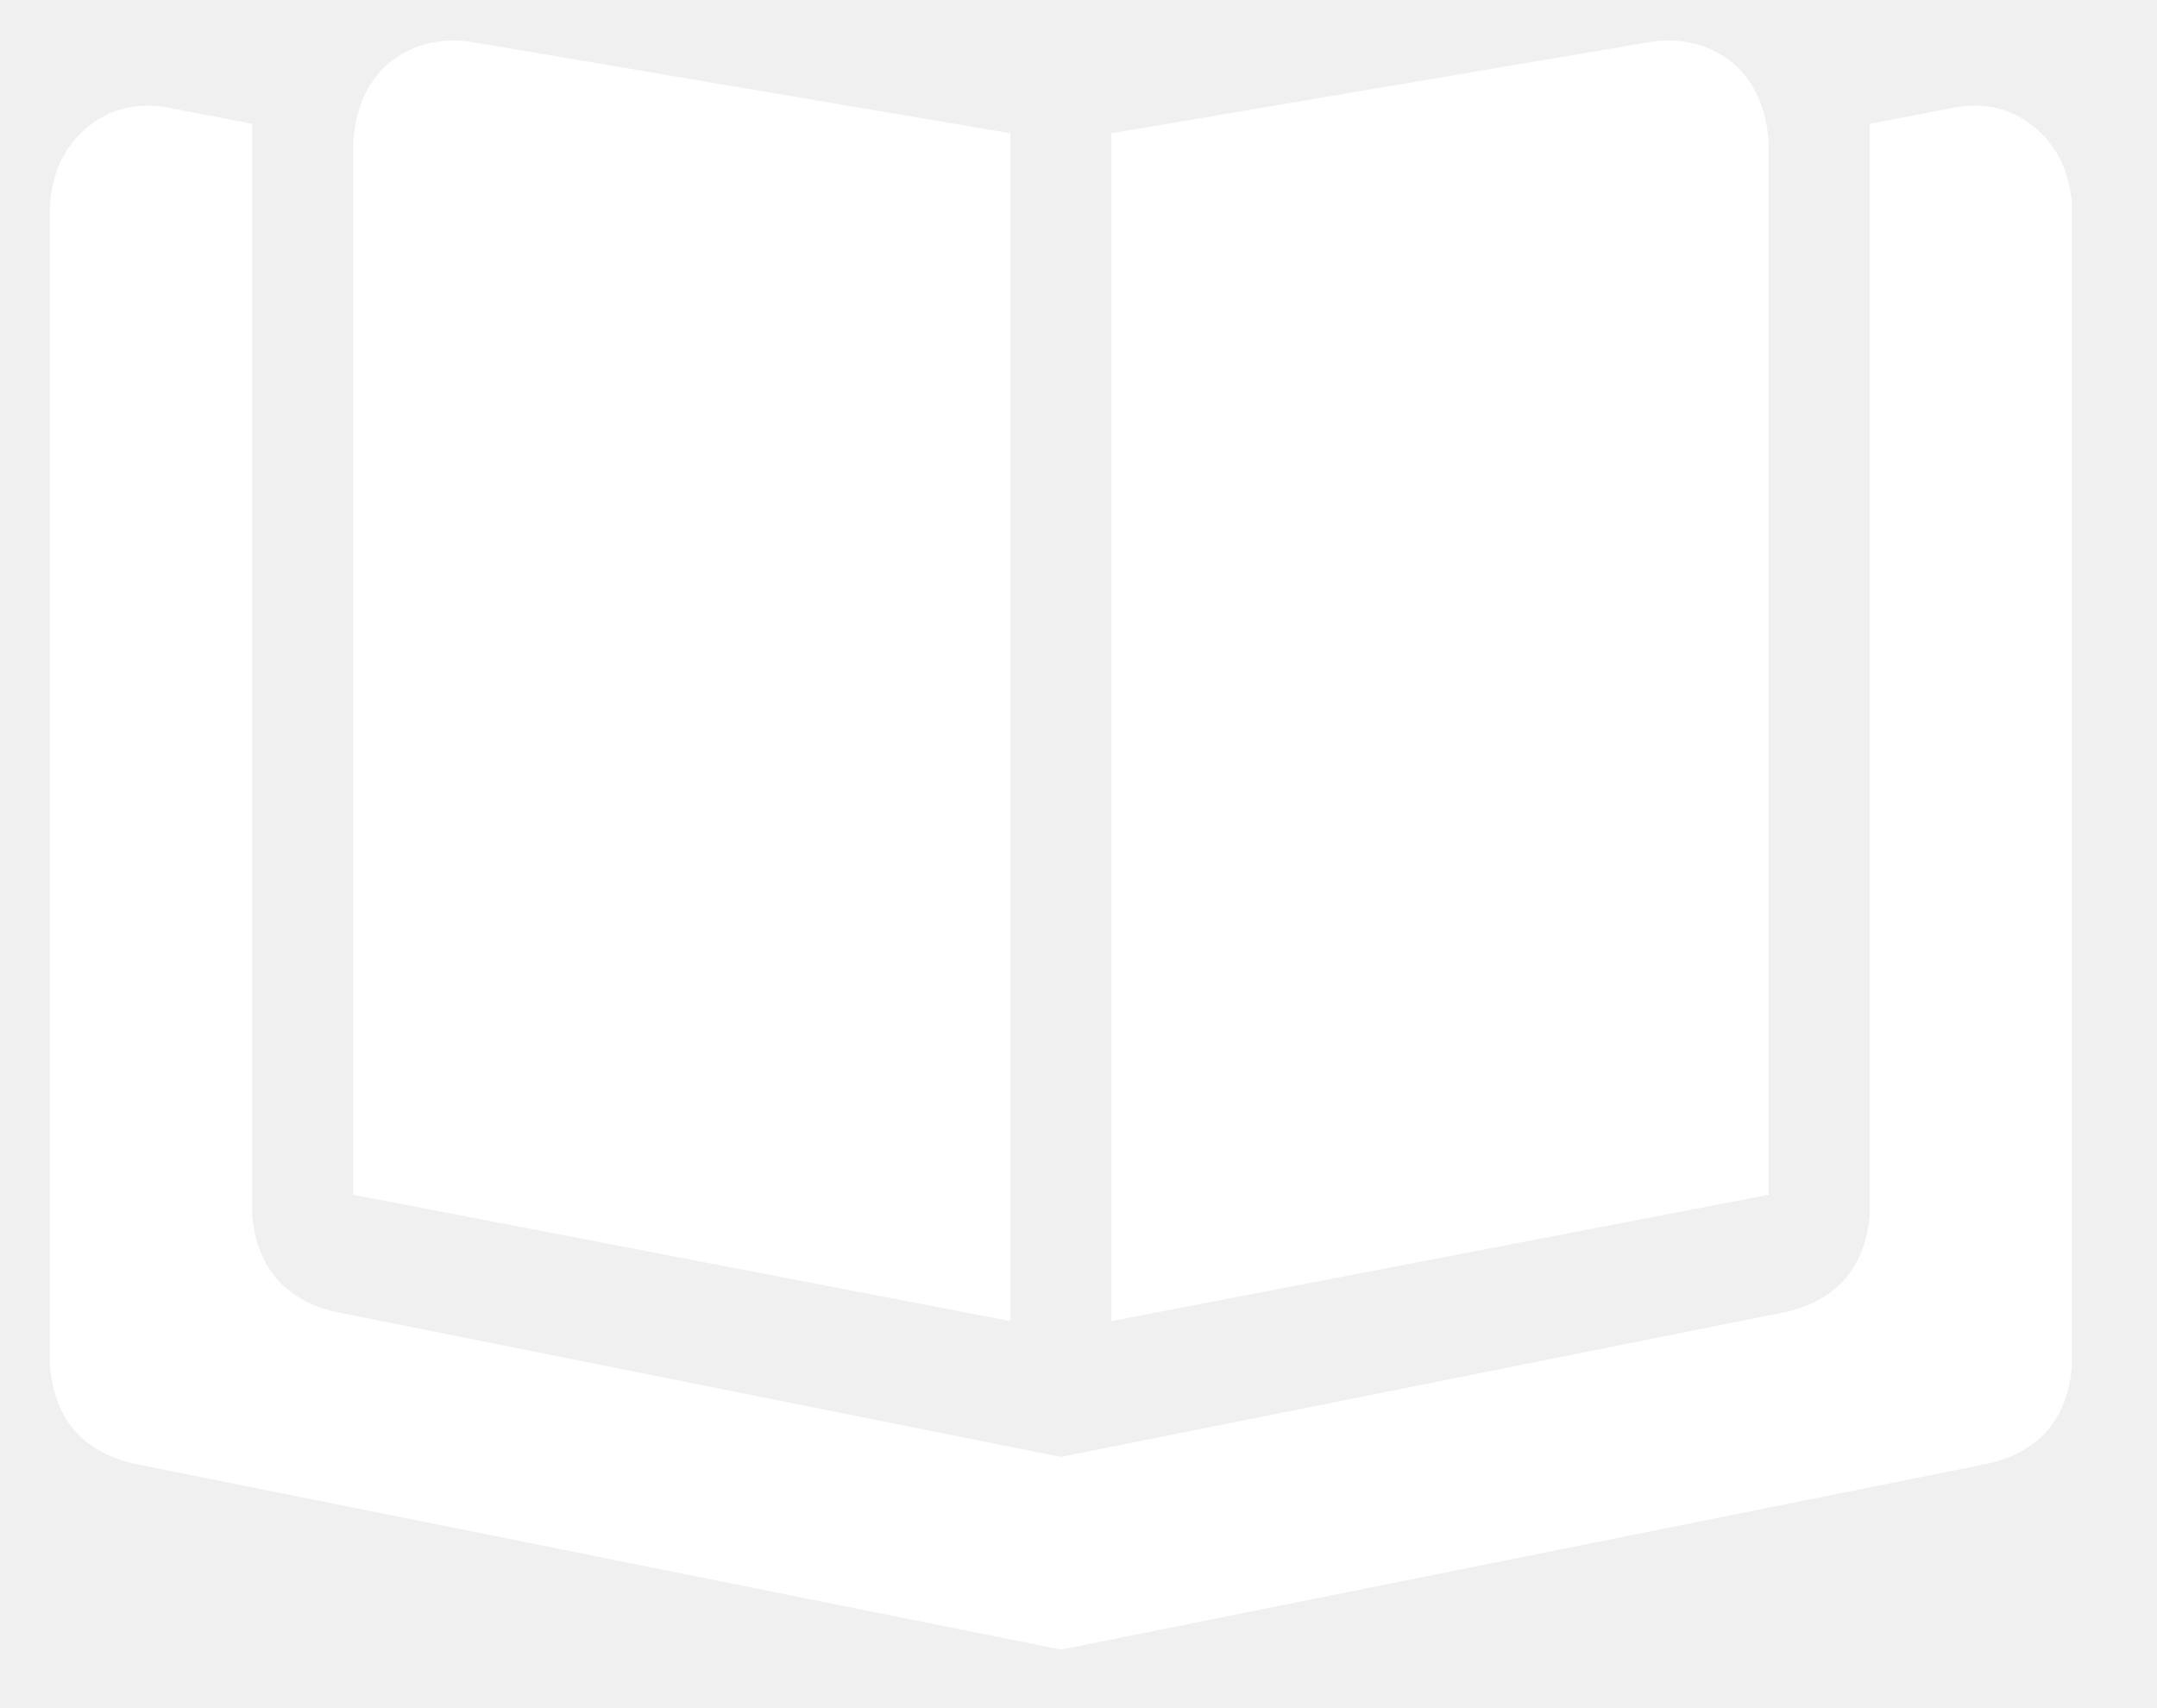
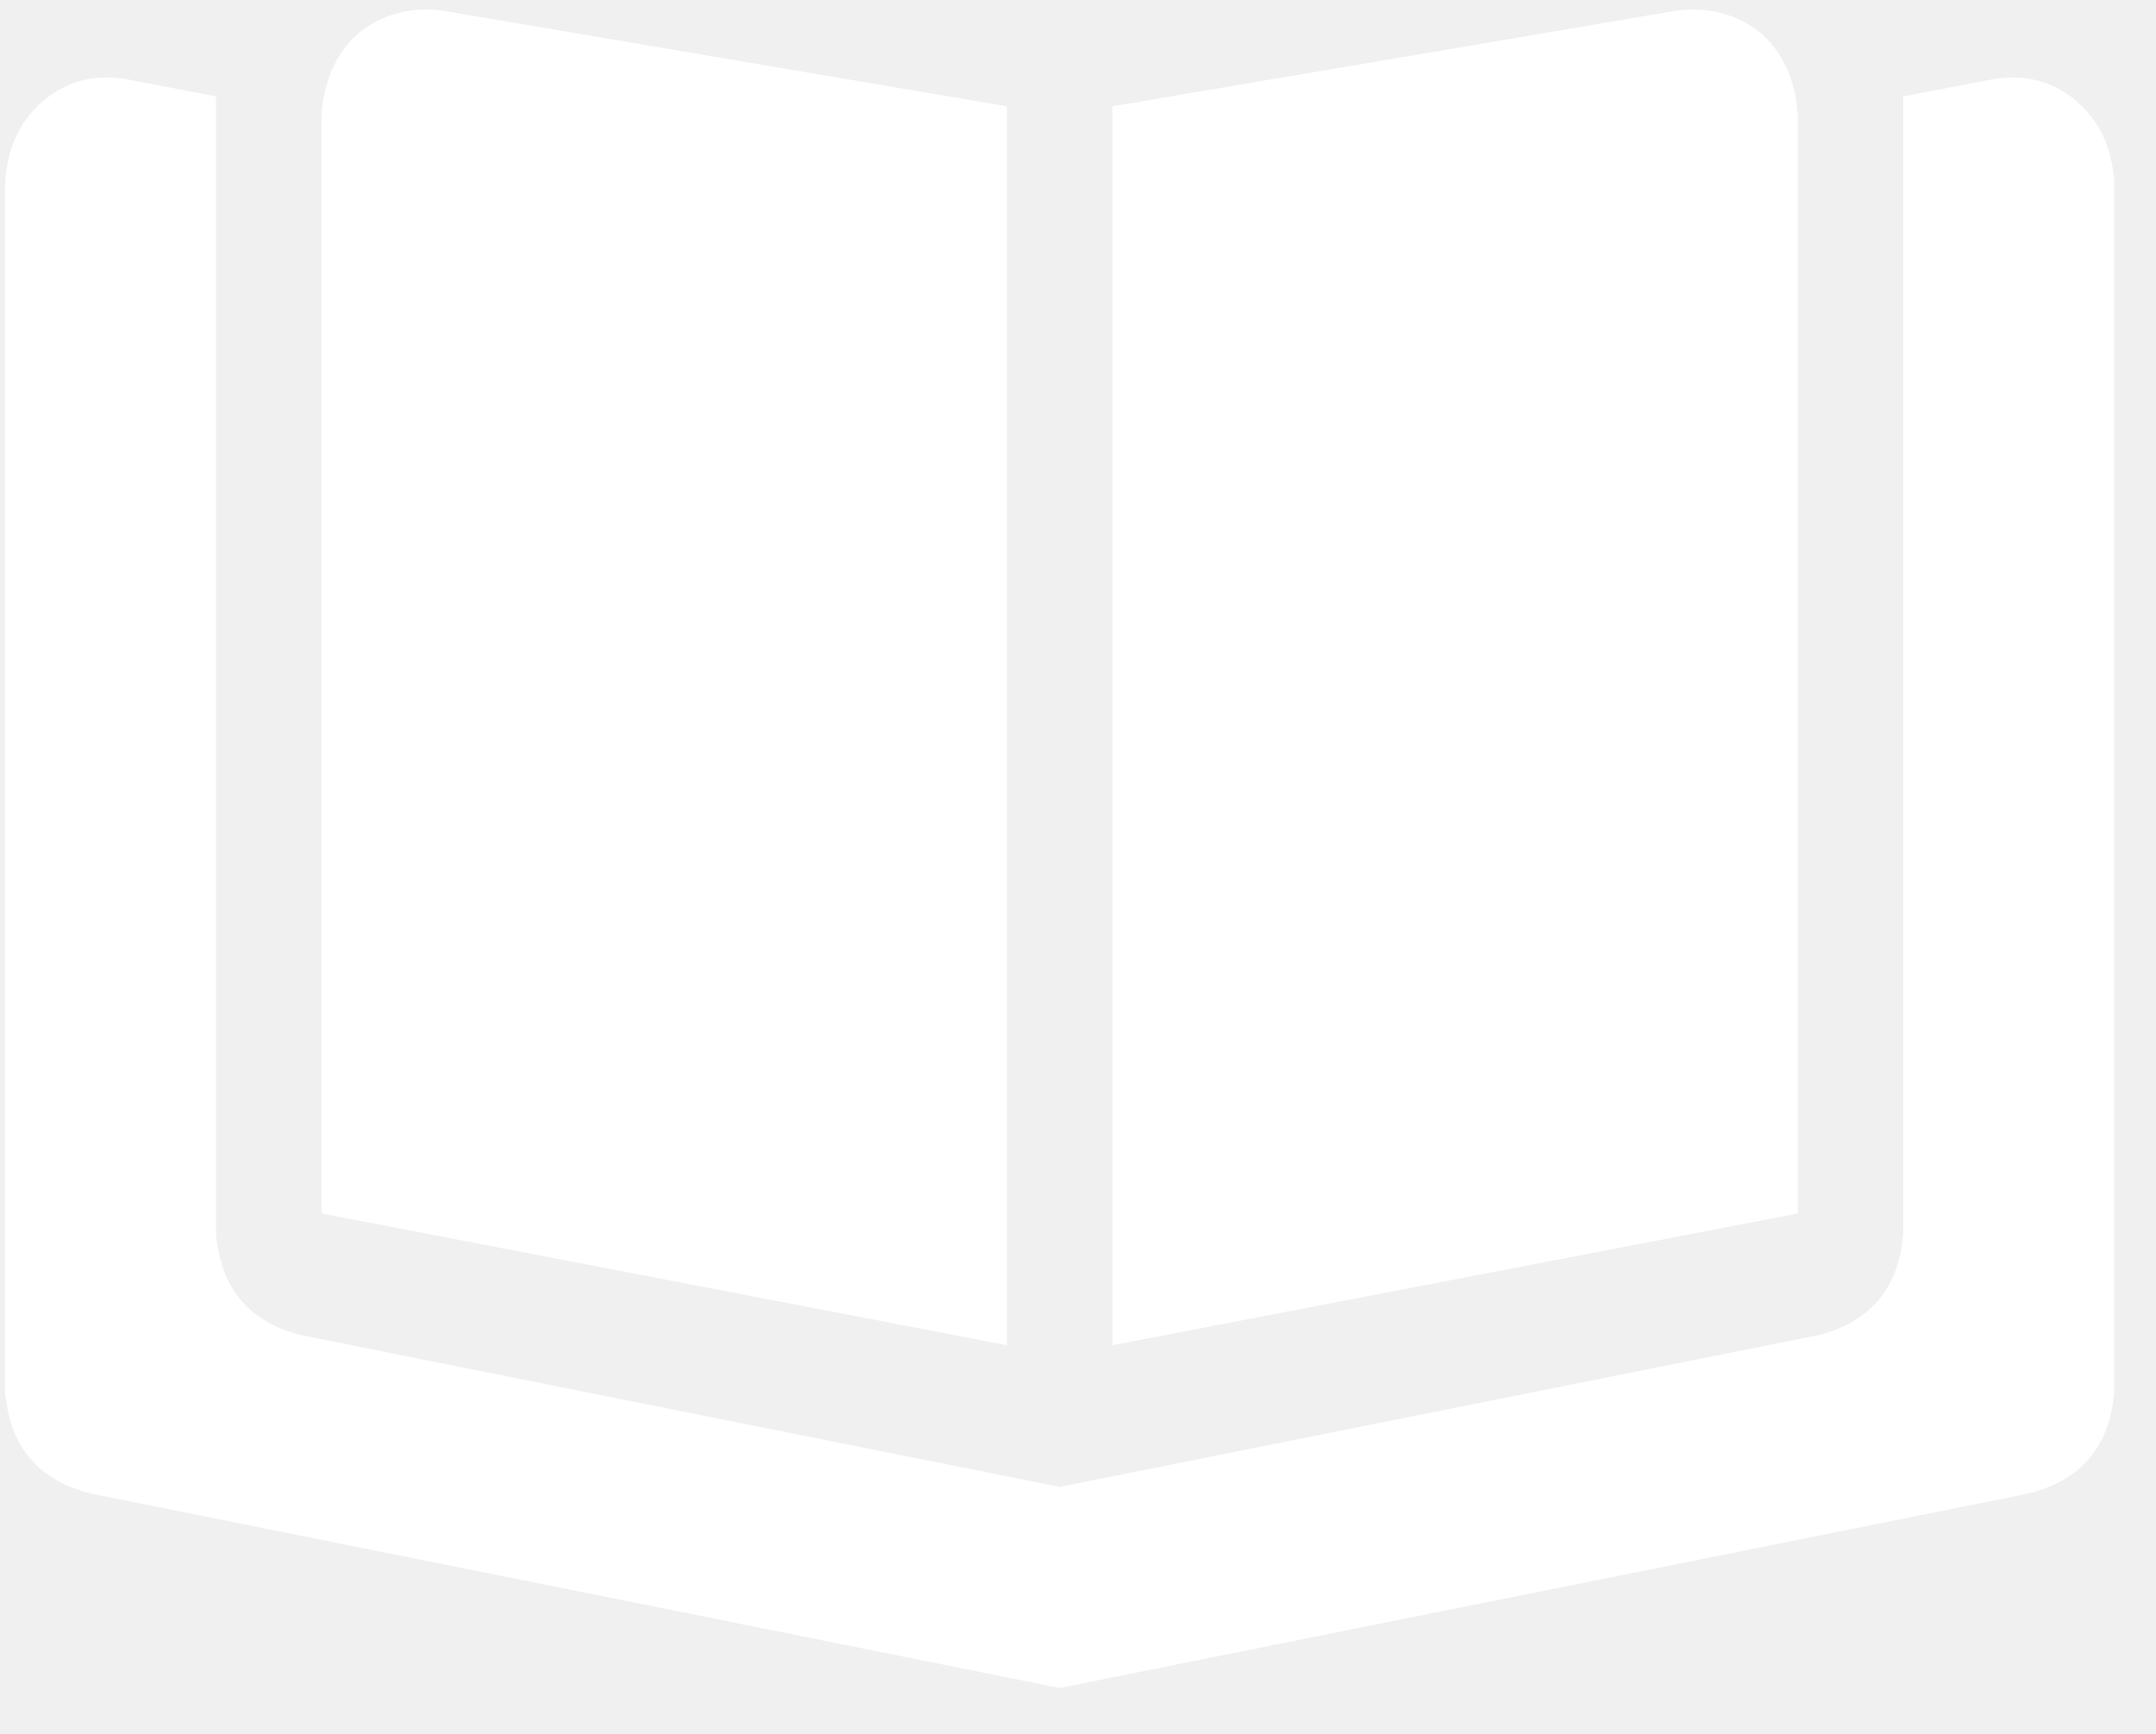
- <svg xmlns="http://www.w3.org/2000/svg" width="24" height="19" viewBox="0 0 24 19" fill="none">
-   <path d="M11.242 1.483V14.702L3.93 13.296V1.589C3.953 1.214 4.082 0.921 4.316 0.71C4.574 0.499 4.879 0.417 5.23 0.464L11.242 1.483ZM3.719 14.597L11.805 16.214L19.891 14.597C20.453 14.456 20.758 14.093 20.805 13.507V1.378L21.719 1.202C22.07 1.132 22.375 1.202 22.633 1.413C22.891 1.624 23.031 1.917 23.055 2.292V15.194C23.008 15.78 22.703 16.144 22.141 16.284L11.805 18.358L1.469 16.284C0.906 16.144 0.602 15.78 0.555 15.194V2.292C0.578 1.917 0.719 1.624 0.977 1.413C1.234 1.202 1.539 1.132 1.891 1.202L2.805 1.378V13.507C2.852 14.093 3.156 14.456 3.719 14.597ZM12.367 14.702V1.483L18.379 0.464C18.73 0.417 19.035 0.499 19.293 0.71C19.527 0.921 19.656 1.214 19.68 1.589V13.296L12.367 14.702Z" fill="white" />
+ <svg xmlns="http://www.w3.org/2000/svg" width="46" height="37" viewBox="0 0 46 37" fill="none">
+   <path d="M21.484 2.269V28.706L6.859 25.894V2.48C6.906 1.73 7.164 1.144 7.633 0.722C8.148 0.3 8.758 0.136 9.461 0.23L21.484 2.269ZM6.438 28.495L22.609 31.73L38.781 28.495C39.906 28.214 40.516 27.488 40.609 26.316V2.058L42.438 1.706C43.141 1.566 43.75 1.706 44.266 2.128C44.781 2.55 45.062 3.136 45.109 3.886V29.691C45.016 30.863 44.406 31.589 43.281 31.87L22.609 36.019L1.938 31.87C0.812 31.589 0.203 30.863 0.109 29.691V3.886C0.156 3.136 0.438 2.55 0.953 2.128C1.469 1.706 2.078 1.566 2.781 1.706L4.609 2.058V26.316C4.703 27.488 5.312 28.214 6.438 28.495ZM23.734 28.706V2.269L35.758 0.23C36.461 0.136 37.07 0.3 37.586 0.722C38.055 1.144 38.312 1.73 38.359 2.48V25.894L23.734 28.706Z" fill="white" />
</svg>
